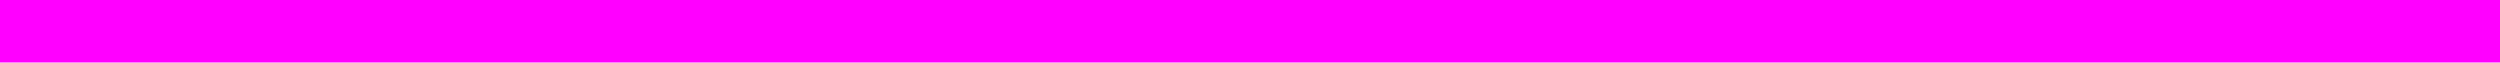
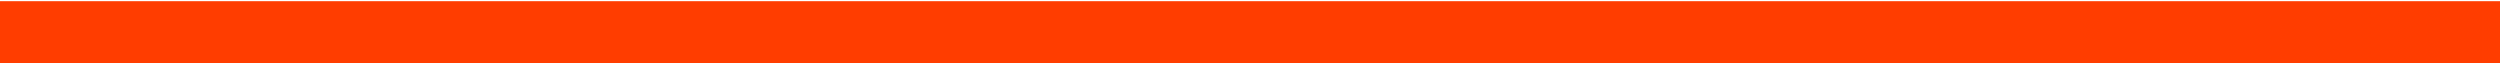
- <svg xmlns="http://www.w3.org/2000/svg" width="80" height="2" id="svg2" version="1.1">
-   <defs id="defs4" />
+ <svg xmlns="http://www.w3.org/2000/svg" version="1.1" id="svg2" x="0px" y="0px" viewBox="0 0 80 2" enable-background="new 0 0 80 2" xml:space="preserve">
  <g id="layer1" transform="translate(0,-1050.362)">
-     <rect style="fill:#ff00ff;fill-opacity:1;stroke:none" id="rect7899-8" width="2" height="80" x="1050.362" y="-80" transform="matrix(0,1,-1,0,0,0)" />
+     <rect id="rect7899-8" y="1050.4" fill="#FF3D00" width="80" height="2" />
  </g>
</svg>
